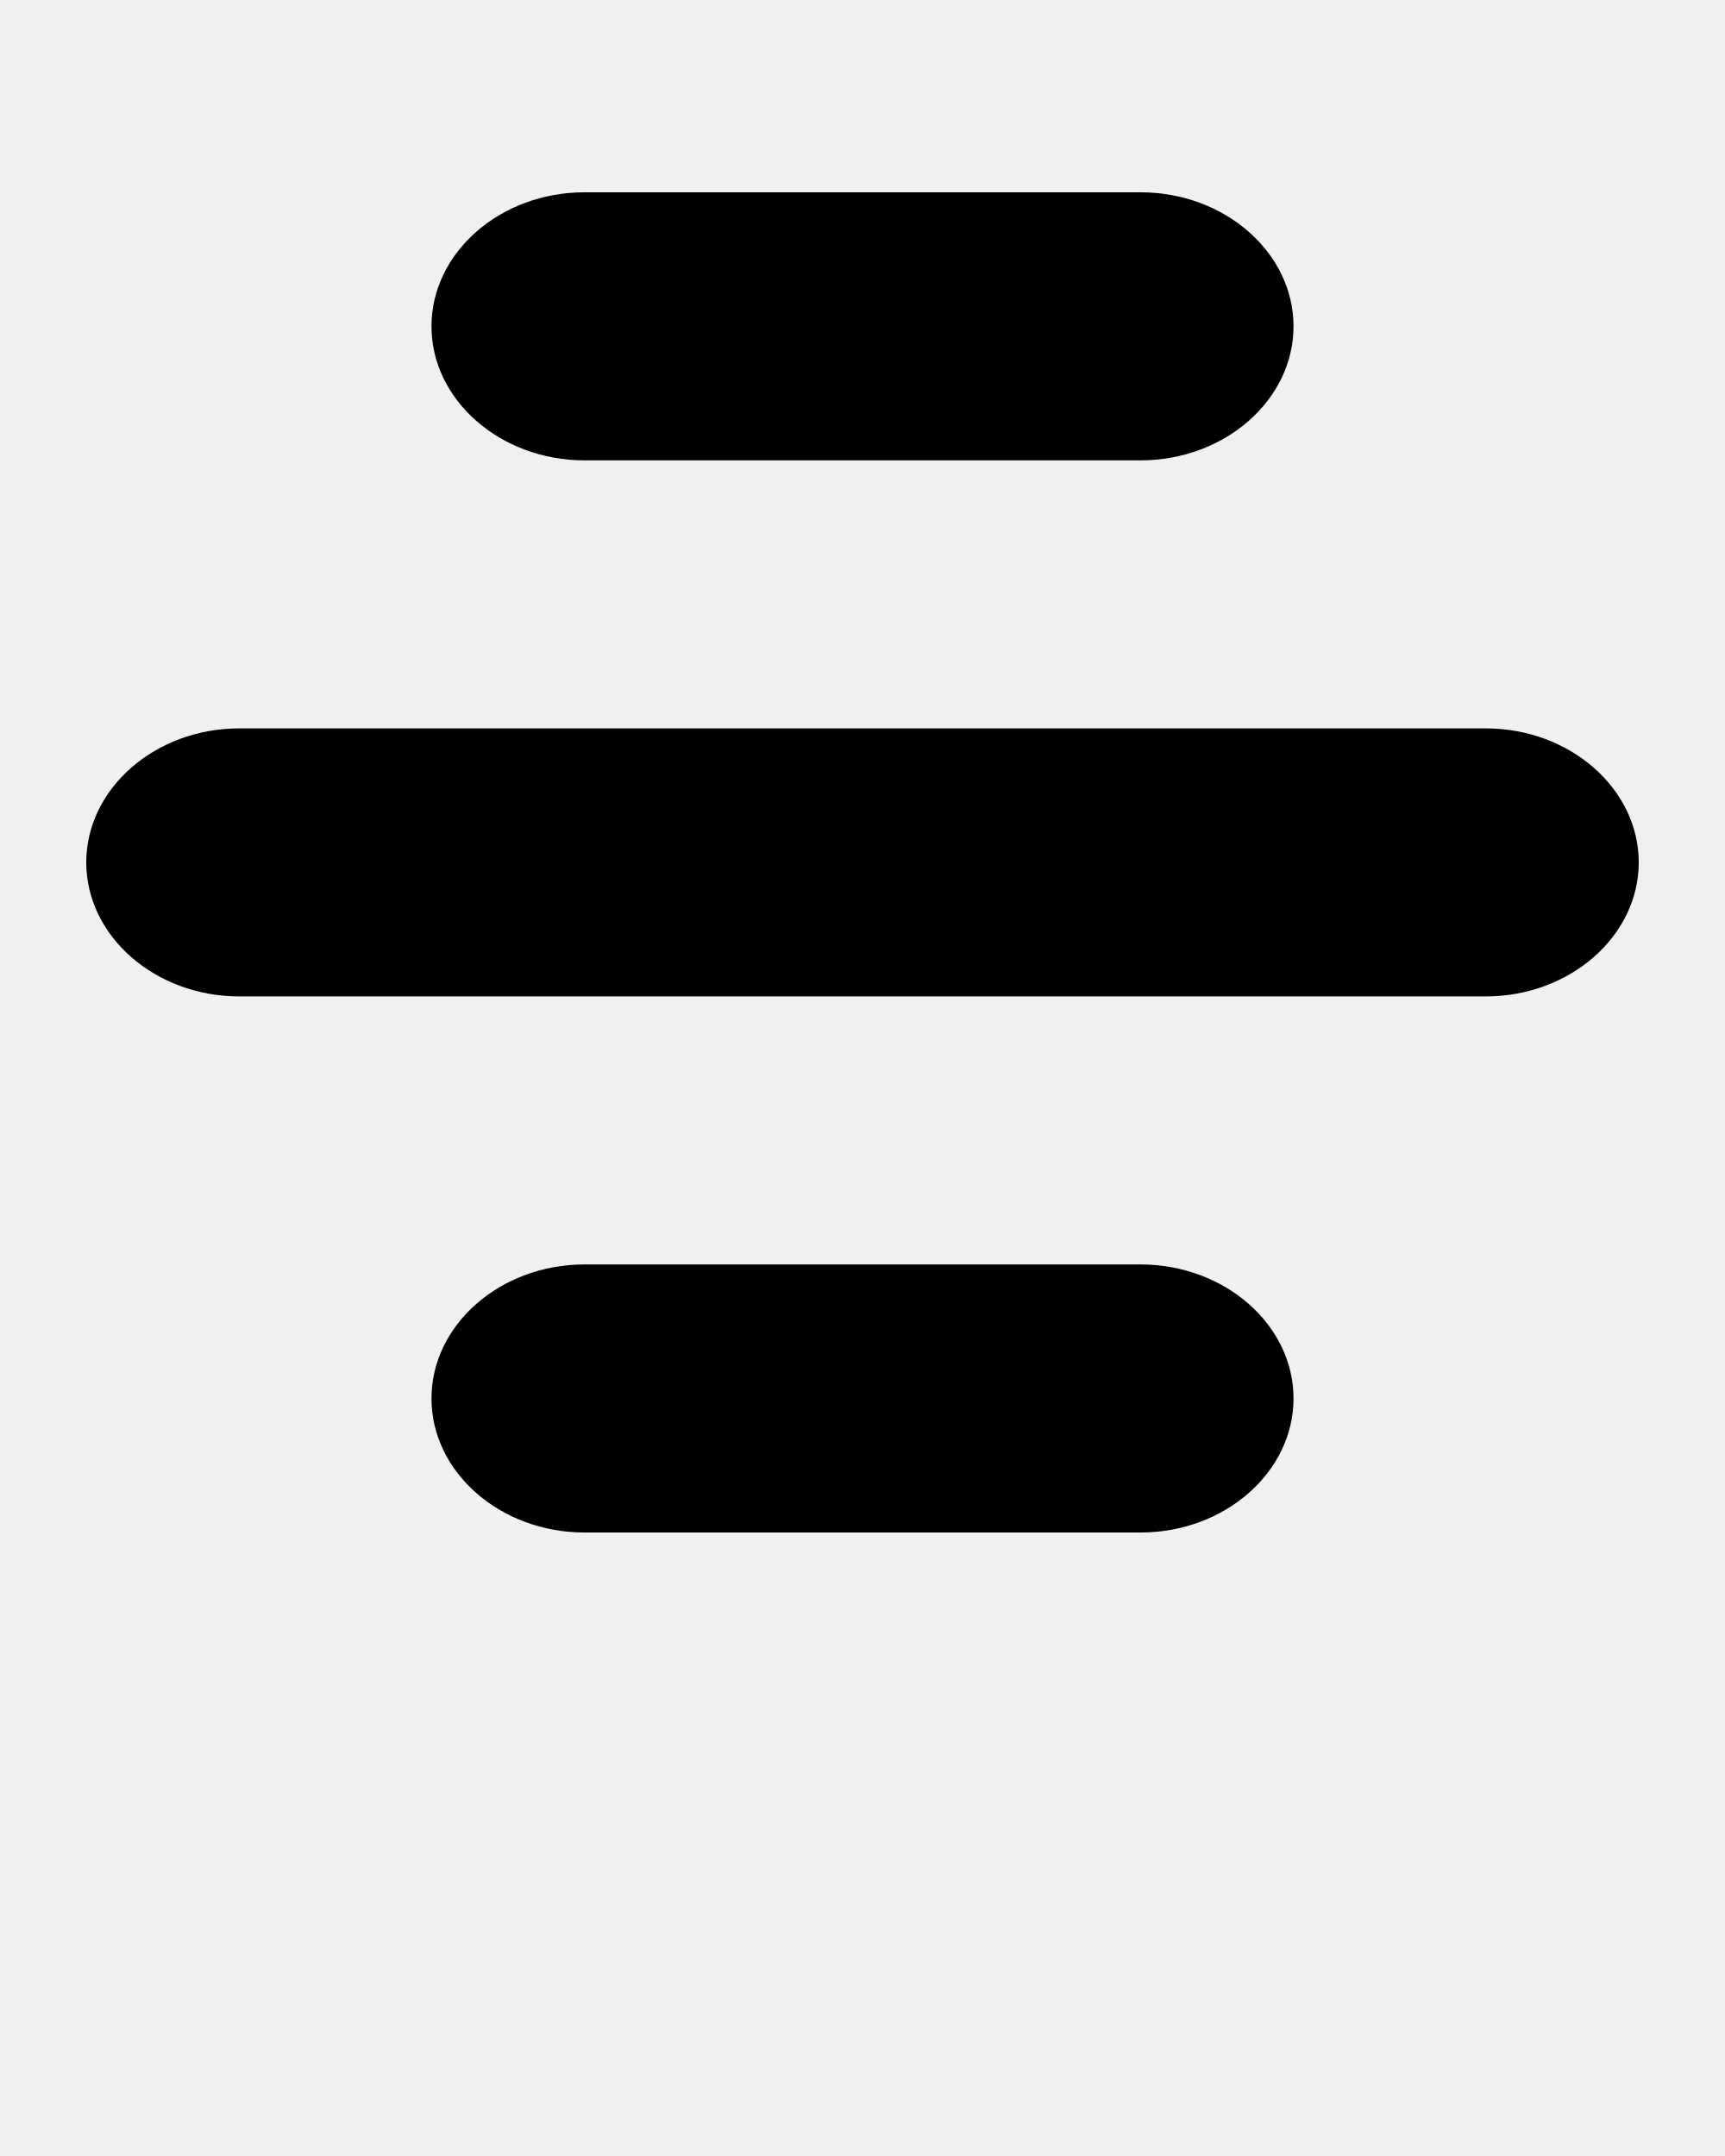
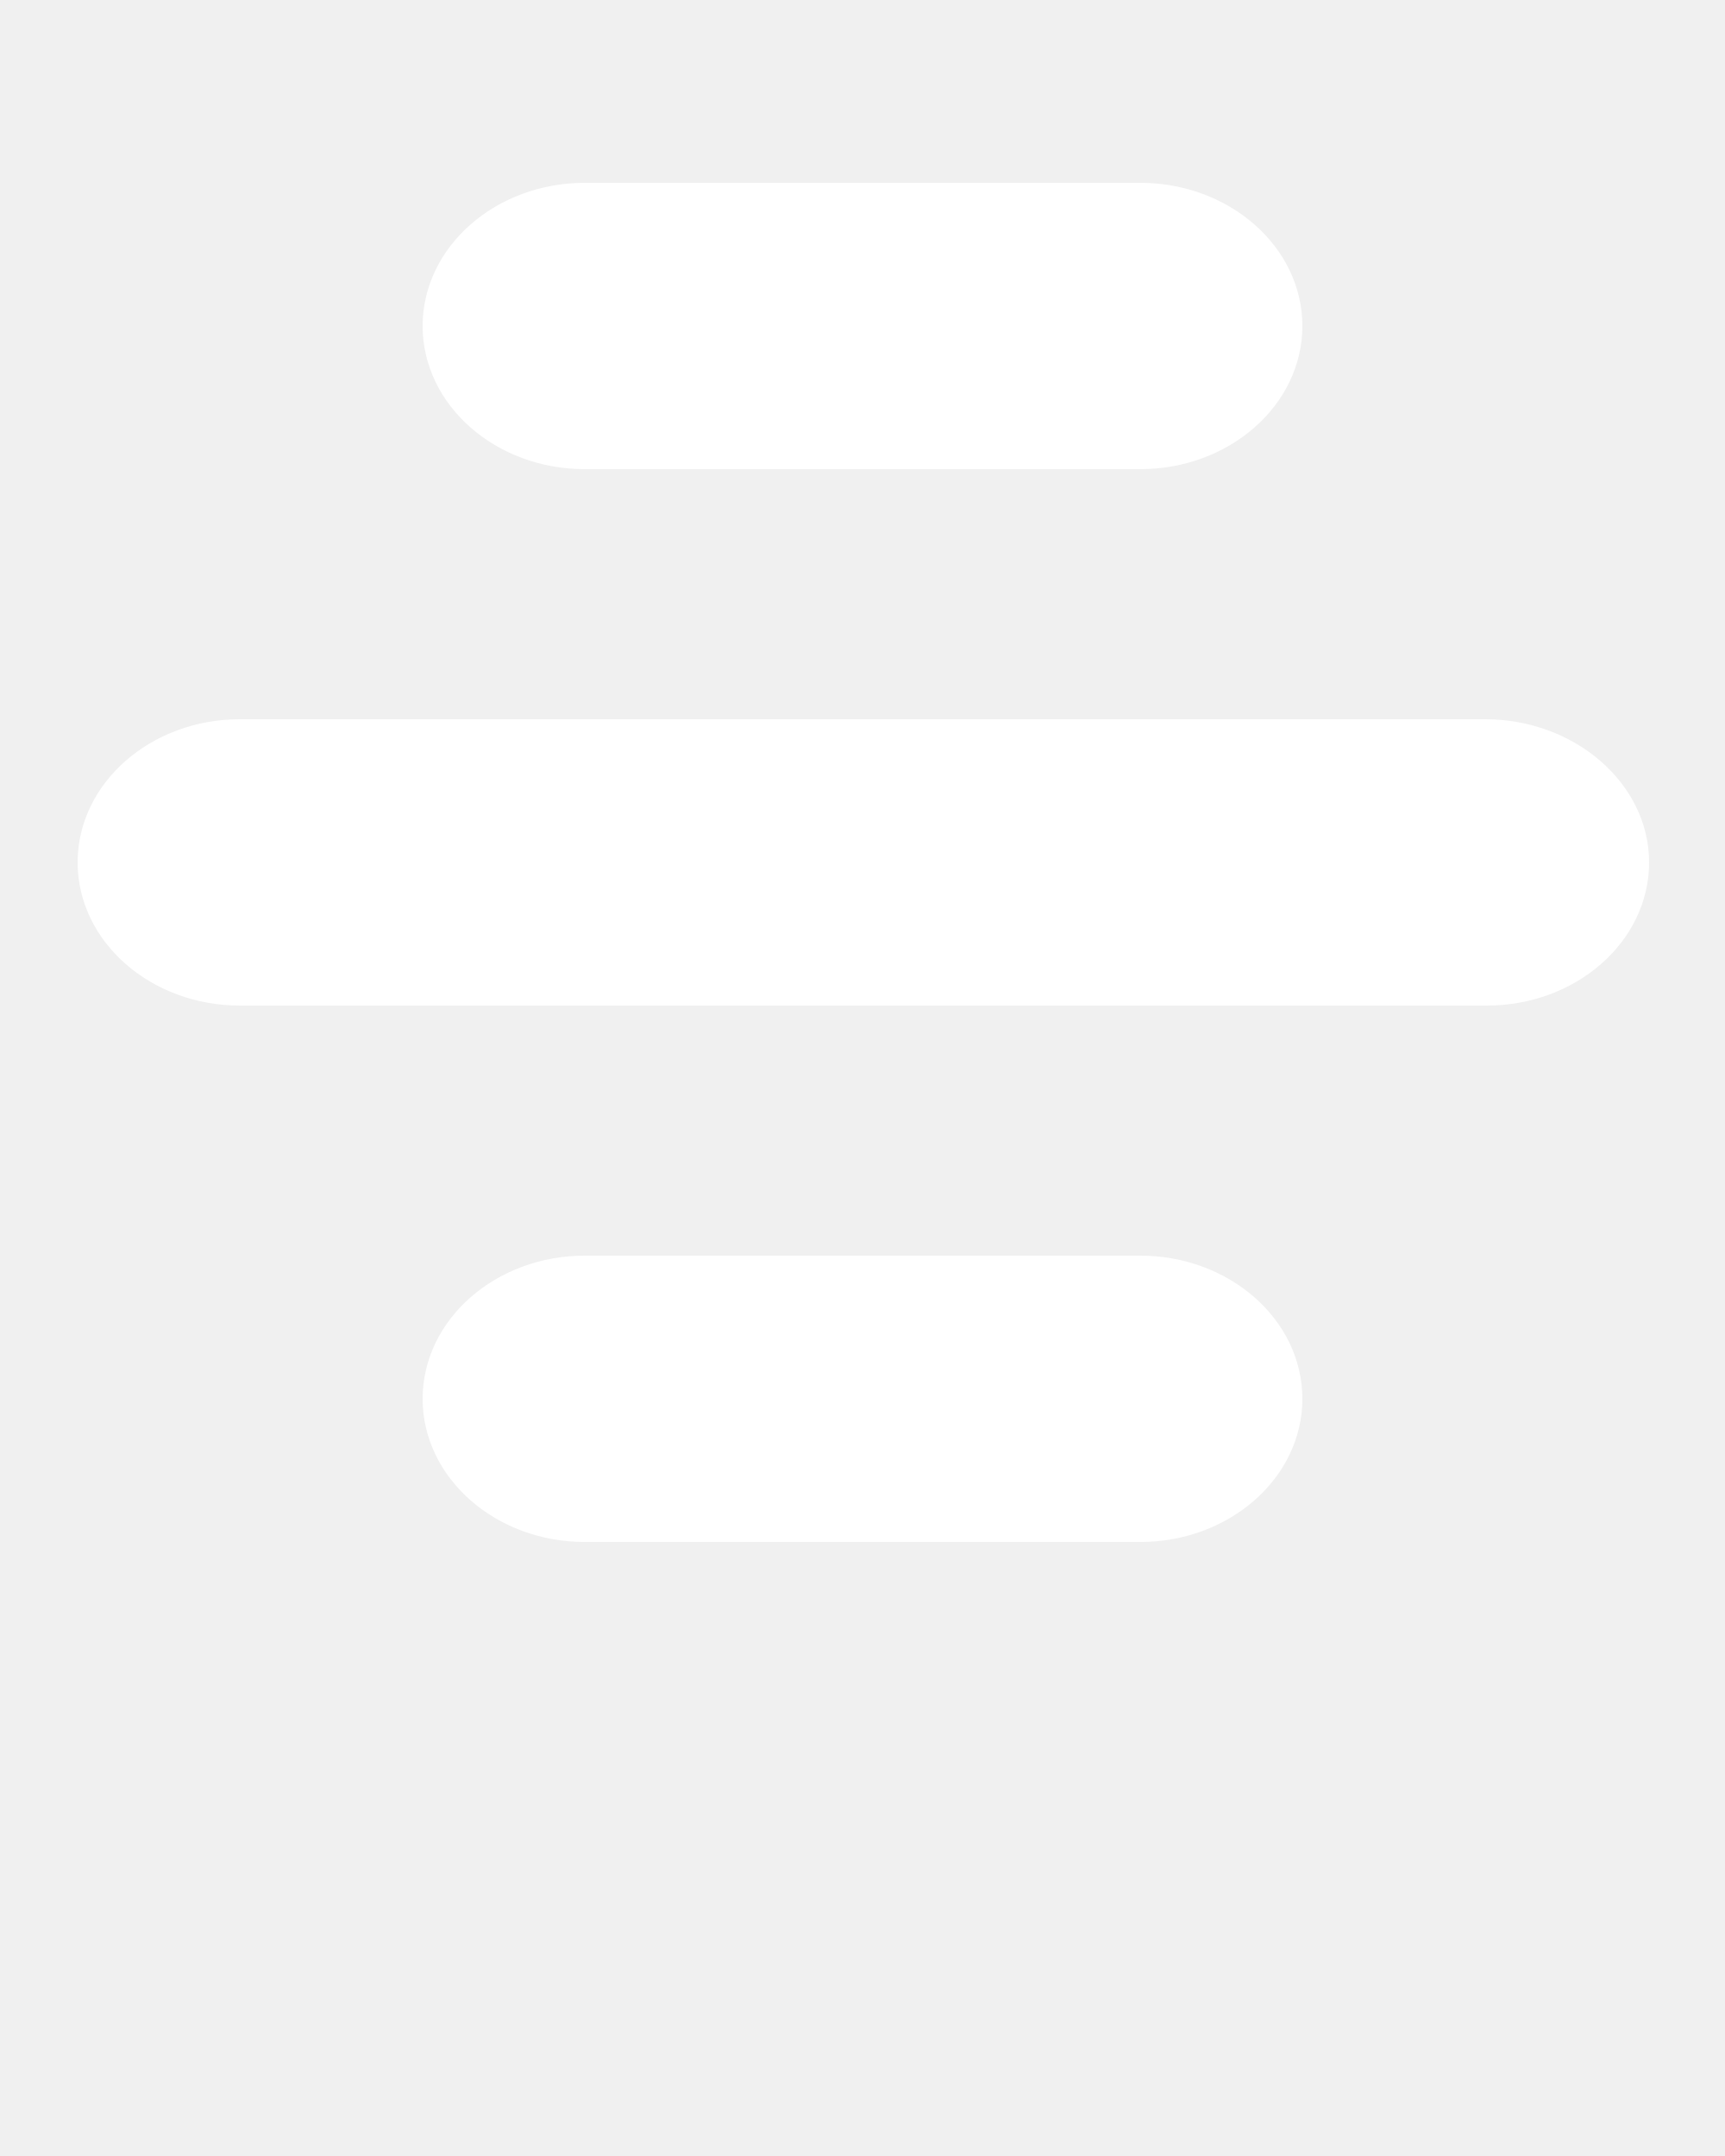
- <svg xmlns="http://www.w3.org/2000/svg" version="1.1" x="0px" y="0px" viewBox="0 0 100 125" enable-background="new 0 0 100 100" xml:space="preserve">
-   <path fill="#000000" d="M33.883,26.69h32.235c4.879,0,8.869-3.497,8.869-7.771c0-4.272-3.99-7.77-8.869-7.77H33.883  c-4.879,0-8.87,3.497-8.87,7.77C25.013,23.193,29.004,26.69,33.883,26.69z" />
-   <path fill="#000000" d="M66.118,73.31H33.883c-4.879,0-8.87,3.497-8.87,7.771c0,4.272,3.991,7.77,8.87,7.77h32.235  c4.879,0,8.869-3.497,8.869-7.77C74.987,76.807,70.997,73.31,66.118,73.31z" />
-   <path fill="#000000" d="M86.13,42.23H13.871c-4.879,0-8.87,3.496-8.87,7.77s3.991,7.77,8.87,7.77H86.13  c4.879,0,8.869-3.496,8.869-7.77S91.009,42.23,86.13,42.23z" />
-   <text x="0" y="115" fill="#000000" font-size="5px" font-weight="bold" font-family="'Helvetica Neue', Helvetica, Arial-Unicode, Arial, Sans-serif" />
-   <text x="0" y="120" fill="#000000" font-size="5px" font-weight="bold" font-family="'Helvetica Neue', Helvetica, Arial-Unicode, Arial, Sans-serif" />
+ <svg xmlns="http://www.w3.org/2000/svg" version="1.1" id="Layer_1" x="0px" y="0px" viewBox="0 0 100 125" style="enable-background:new 0 0 100 125;" xml:space="preserve">
+   <style type="text/css">
+ 	.st0{fill:#FFFFFF;stroke:#FFFFFF;stroke-miterlimit:10;}
+ </style>
+   <path class="st0" d="M33.9,26.7h32.2c4.9,0,8.9-3.5,8.9-7.8c0-4.3-4-7.8-8.9-7.8H33.9c-4.9,0-8.9,3.5-8.9,7.8  C25,23.2,29,26.7,33.9,26.7z" />
+   <path class="st0" d="M66.1,73.3H33.9c-4.9,0-8.9,3.5-8.9,7.8c0,4.3,4,7.8,8.9,7.8h32.2c4.9,0,8.9-3.5,8.9-7.8  C75,76.8,71,73.3,66.1,73.3z" />
+   <path class="st0" d="M86.1,42.2H13.9C9,42.2,5,45.7,5,50s4,7.8,8.9,7.8h72.3c4.9,0,8.9-3.5,8.9-7.8S91,42.2,86.1,42.2z" />
</svg>
